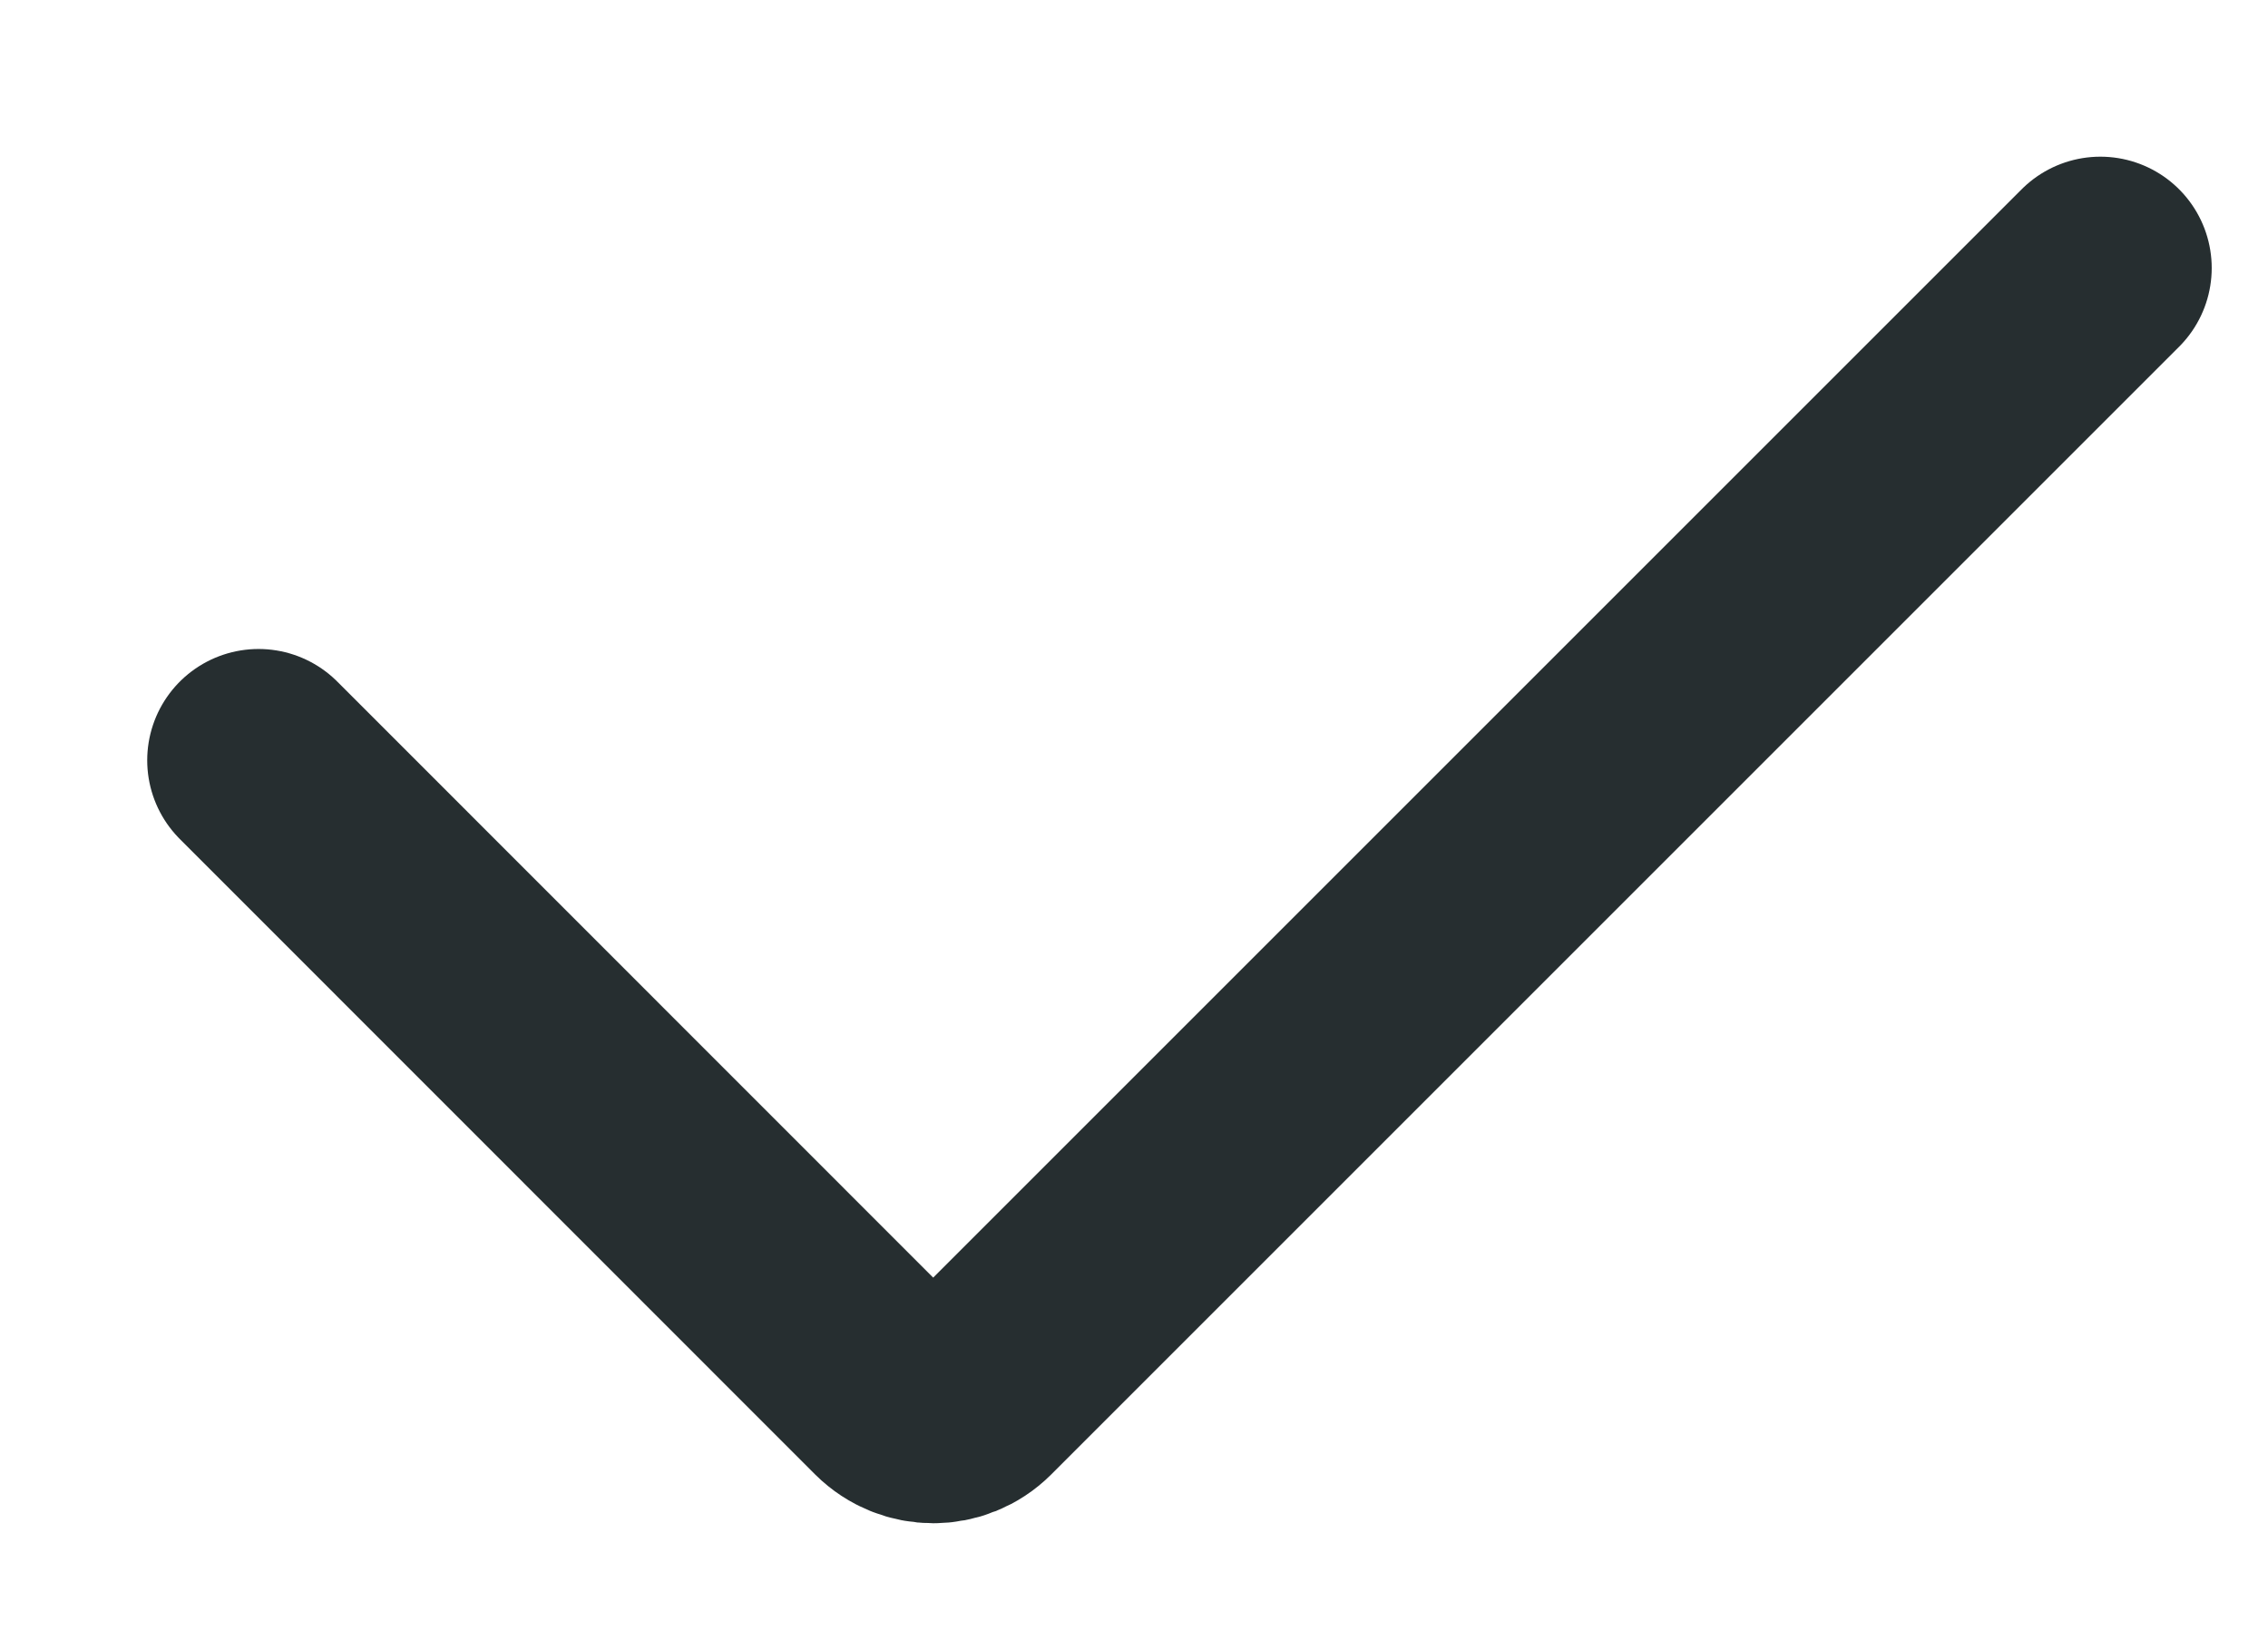
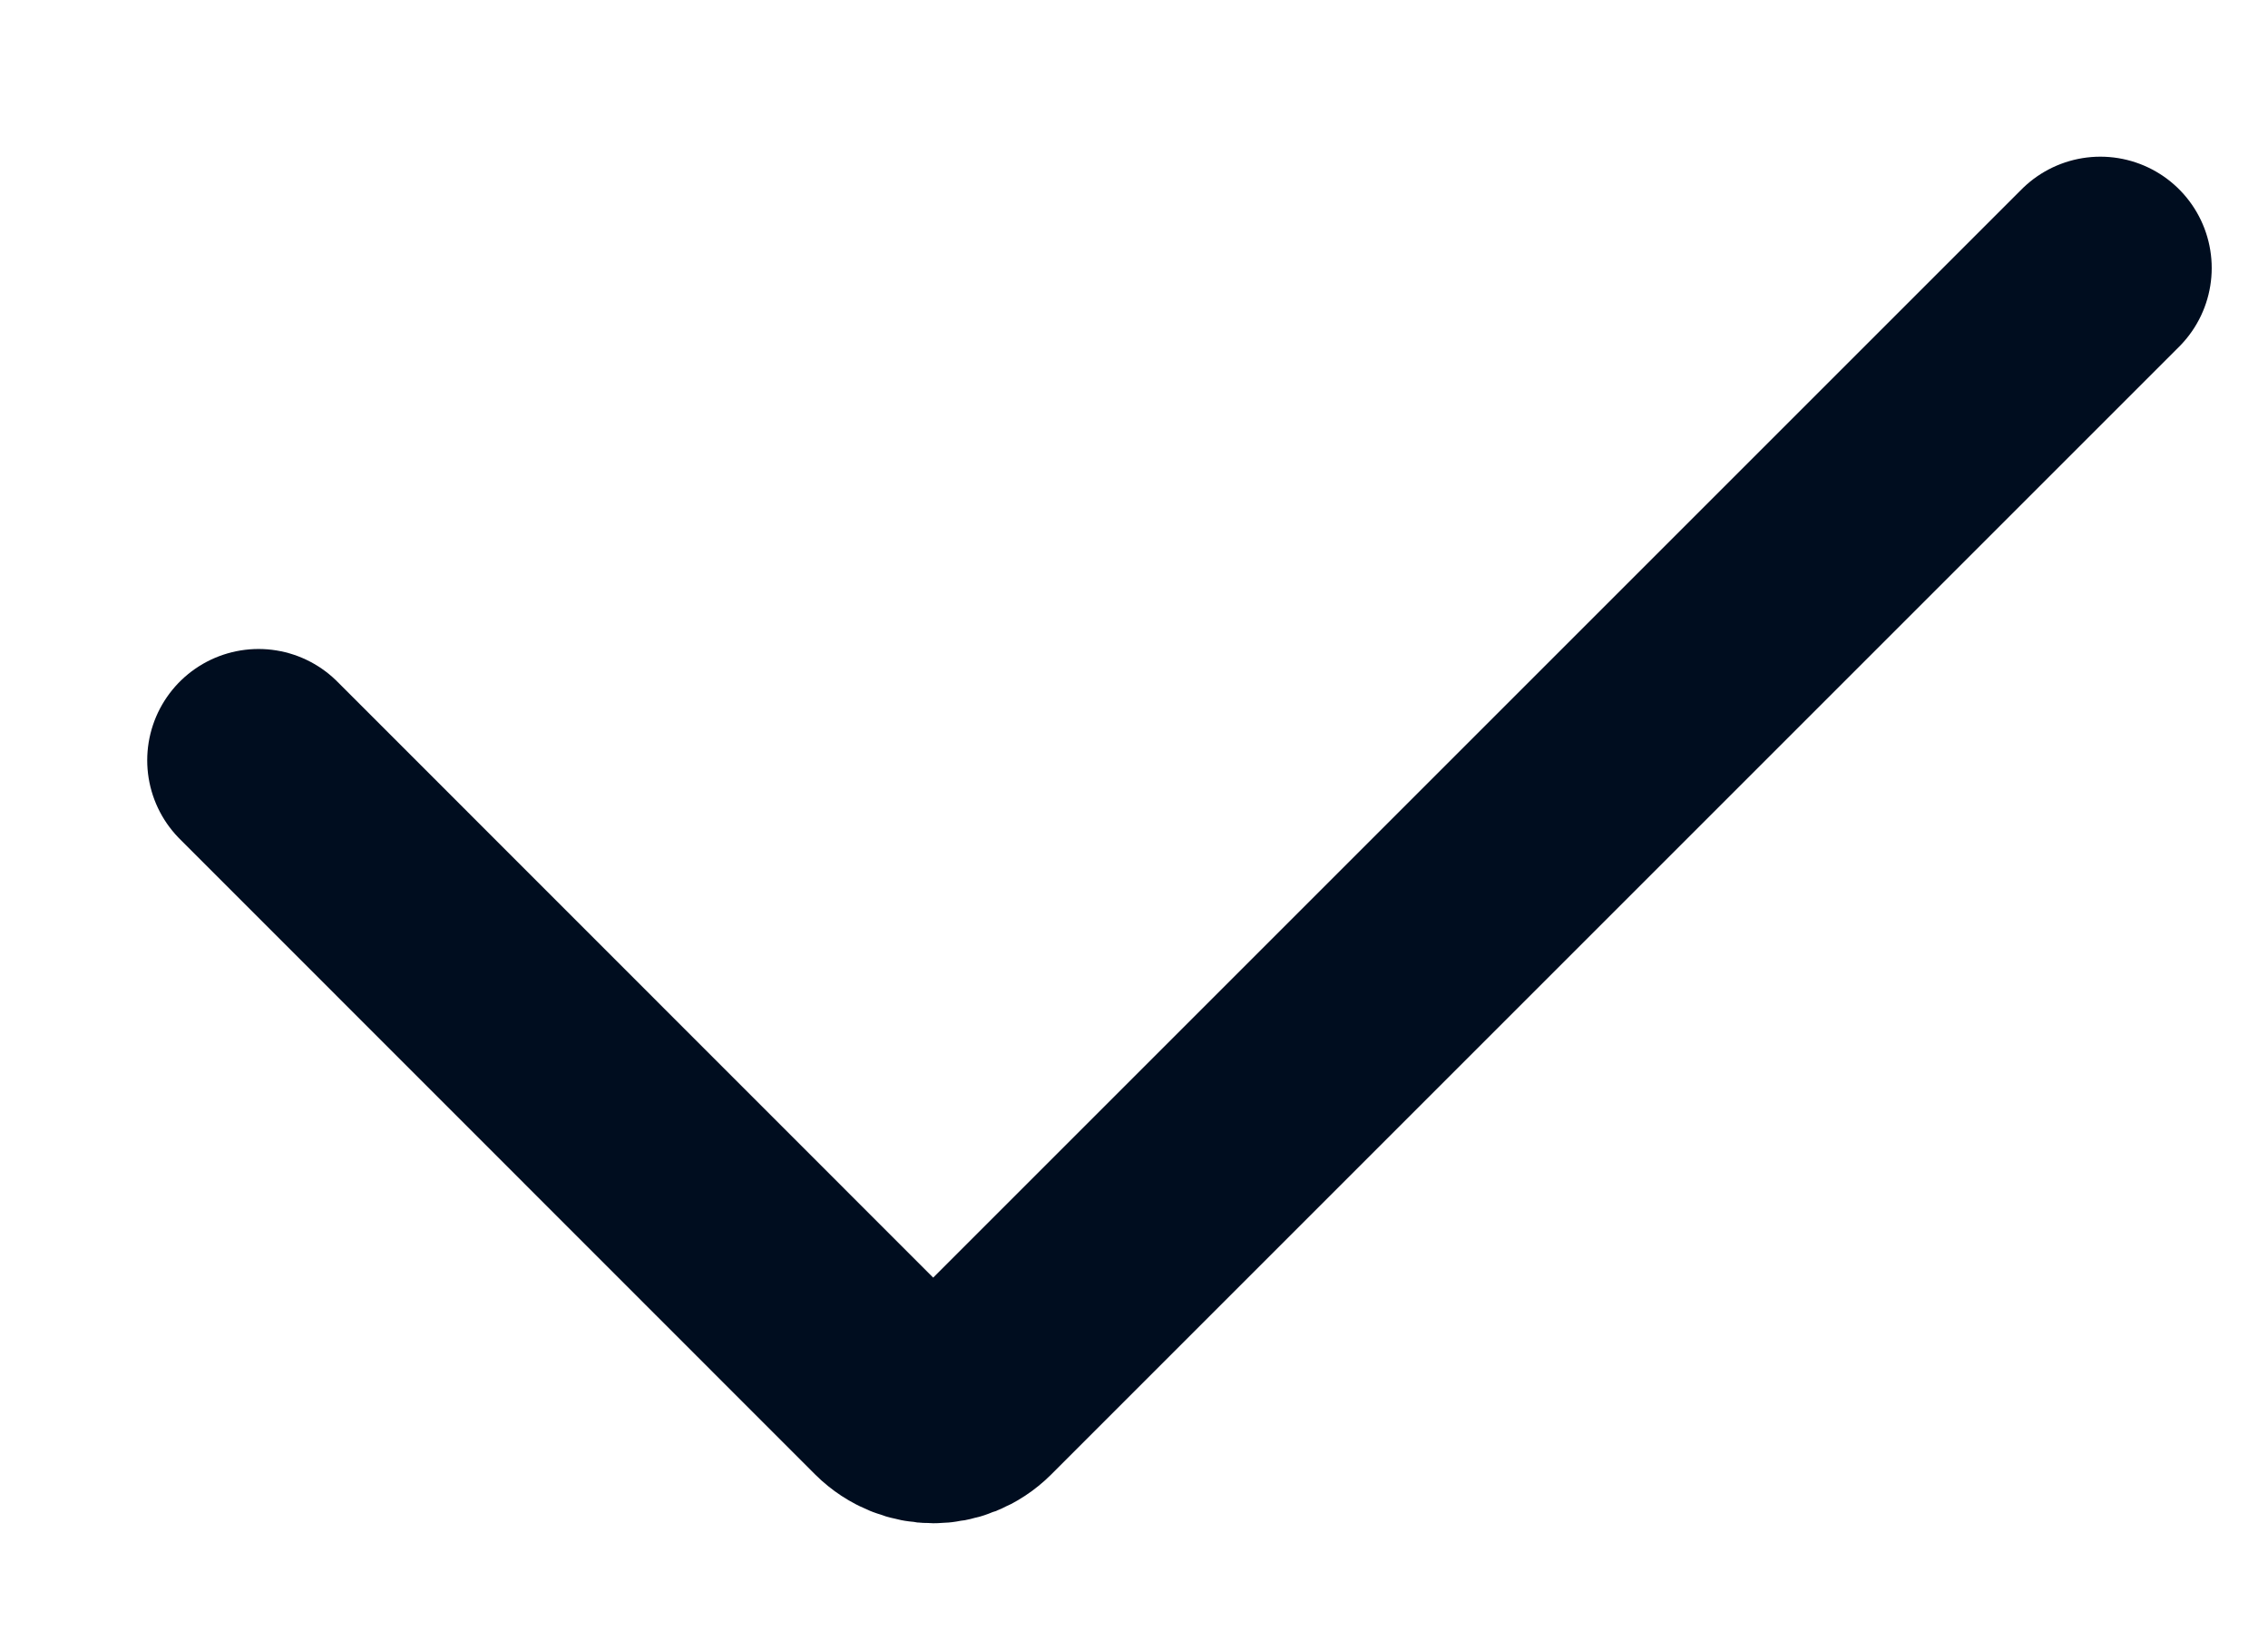
<svg xmlns="http://www.w3.org/2000/svg" width="11" height="8" viewBox="0 0 11 8" fill="none">
-   <path d="M1.254 3.688L4.335 6.77C4.441 6.875 4.612 6.875 4.717 6.77L10.187 1.3" stroke="#262E30" stroke-width="1.08" stroke-linecap="round" />
+   <path d="M1.254 3.688L4.335 6.77C4.441 6.875 4.612 6.875 4.717 6.77L10.187 1.3" stroke="#000d1f" stroke-width="1.08" stroke-linecap="round" />
</svg>
